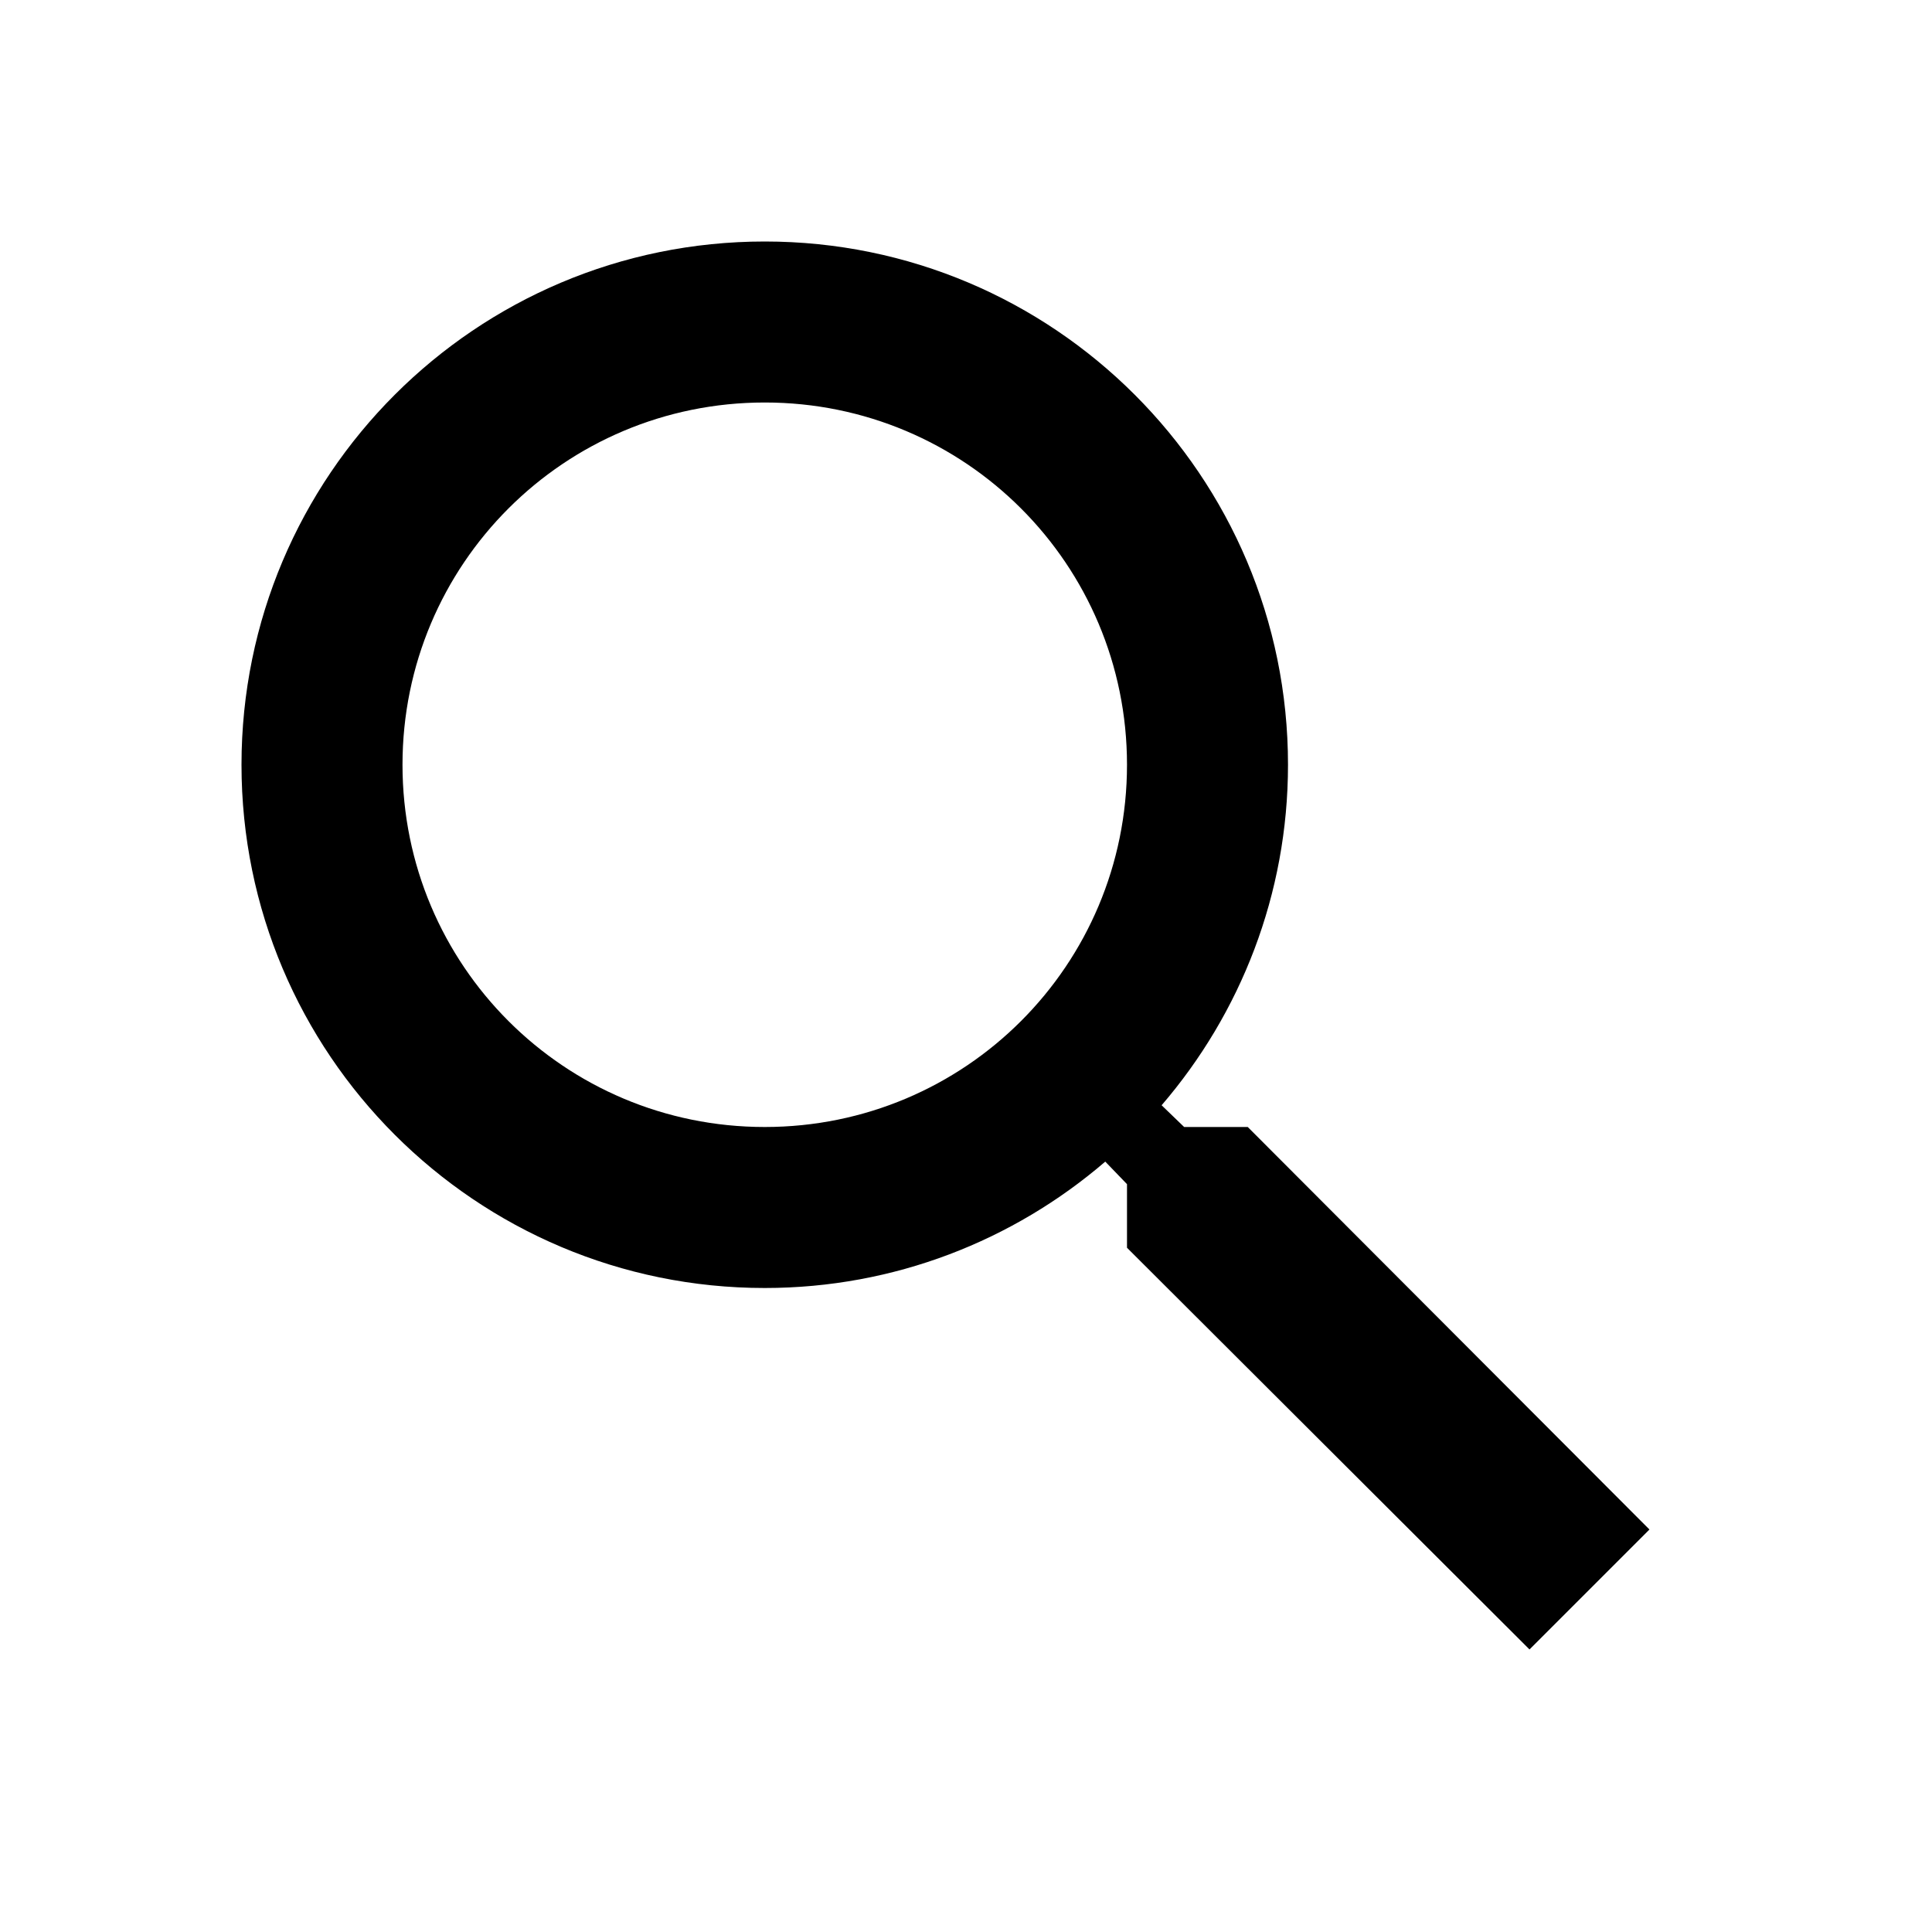
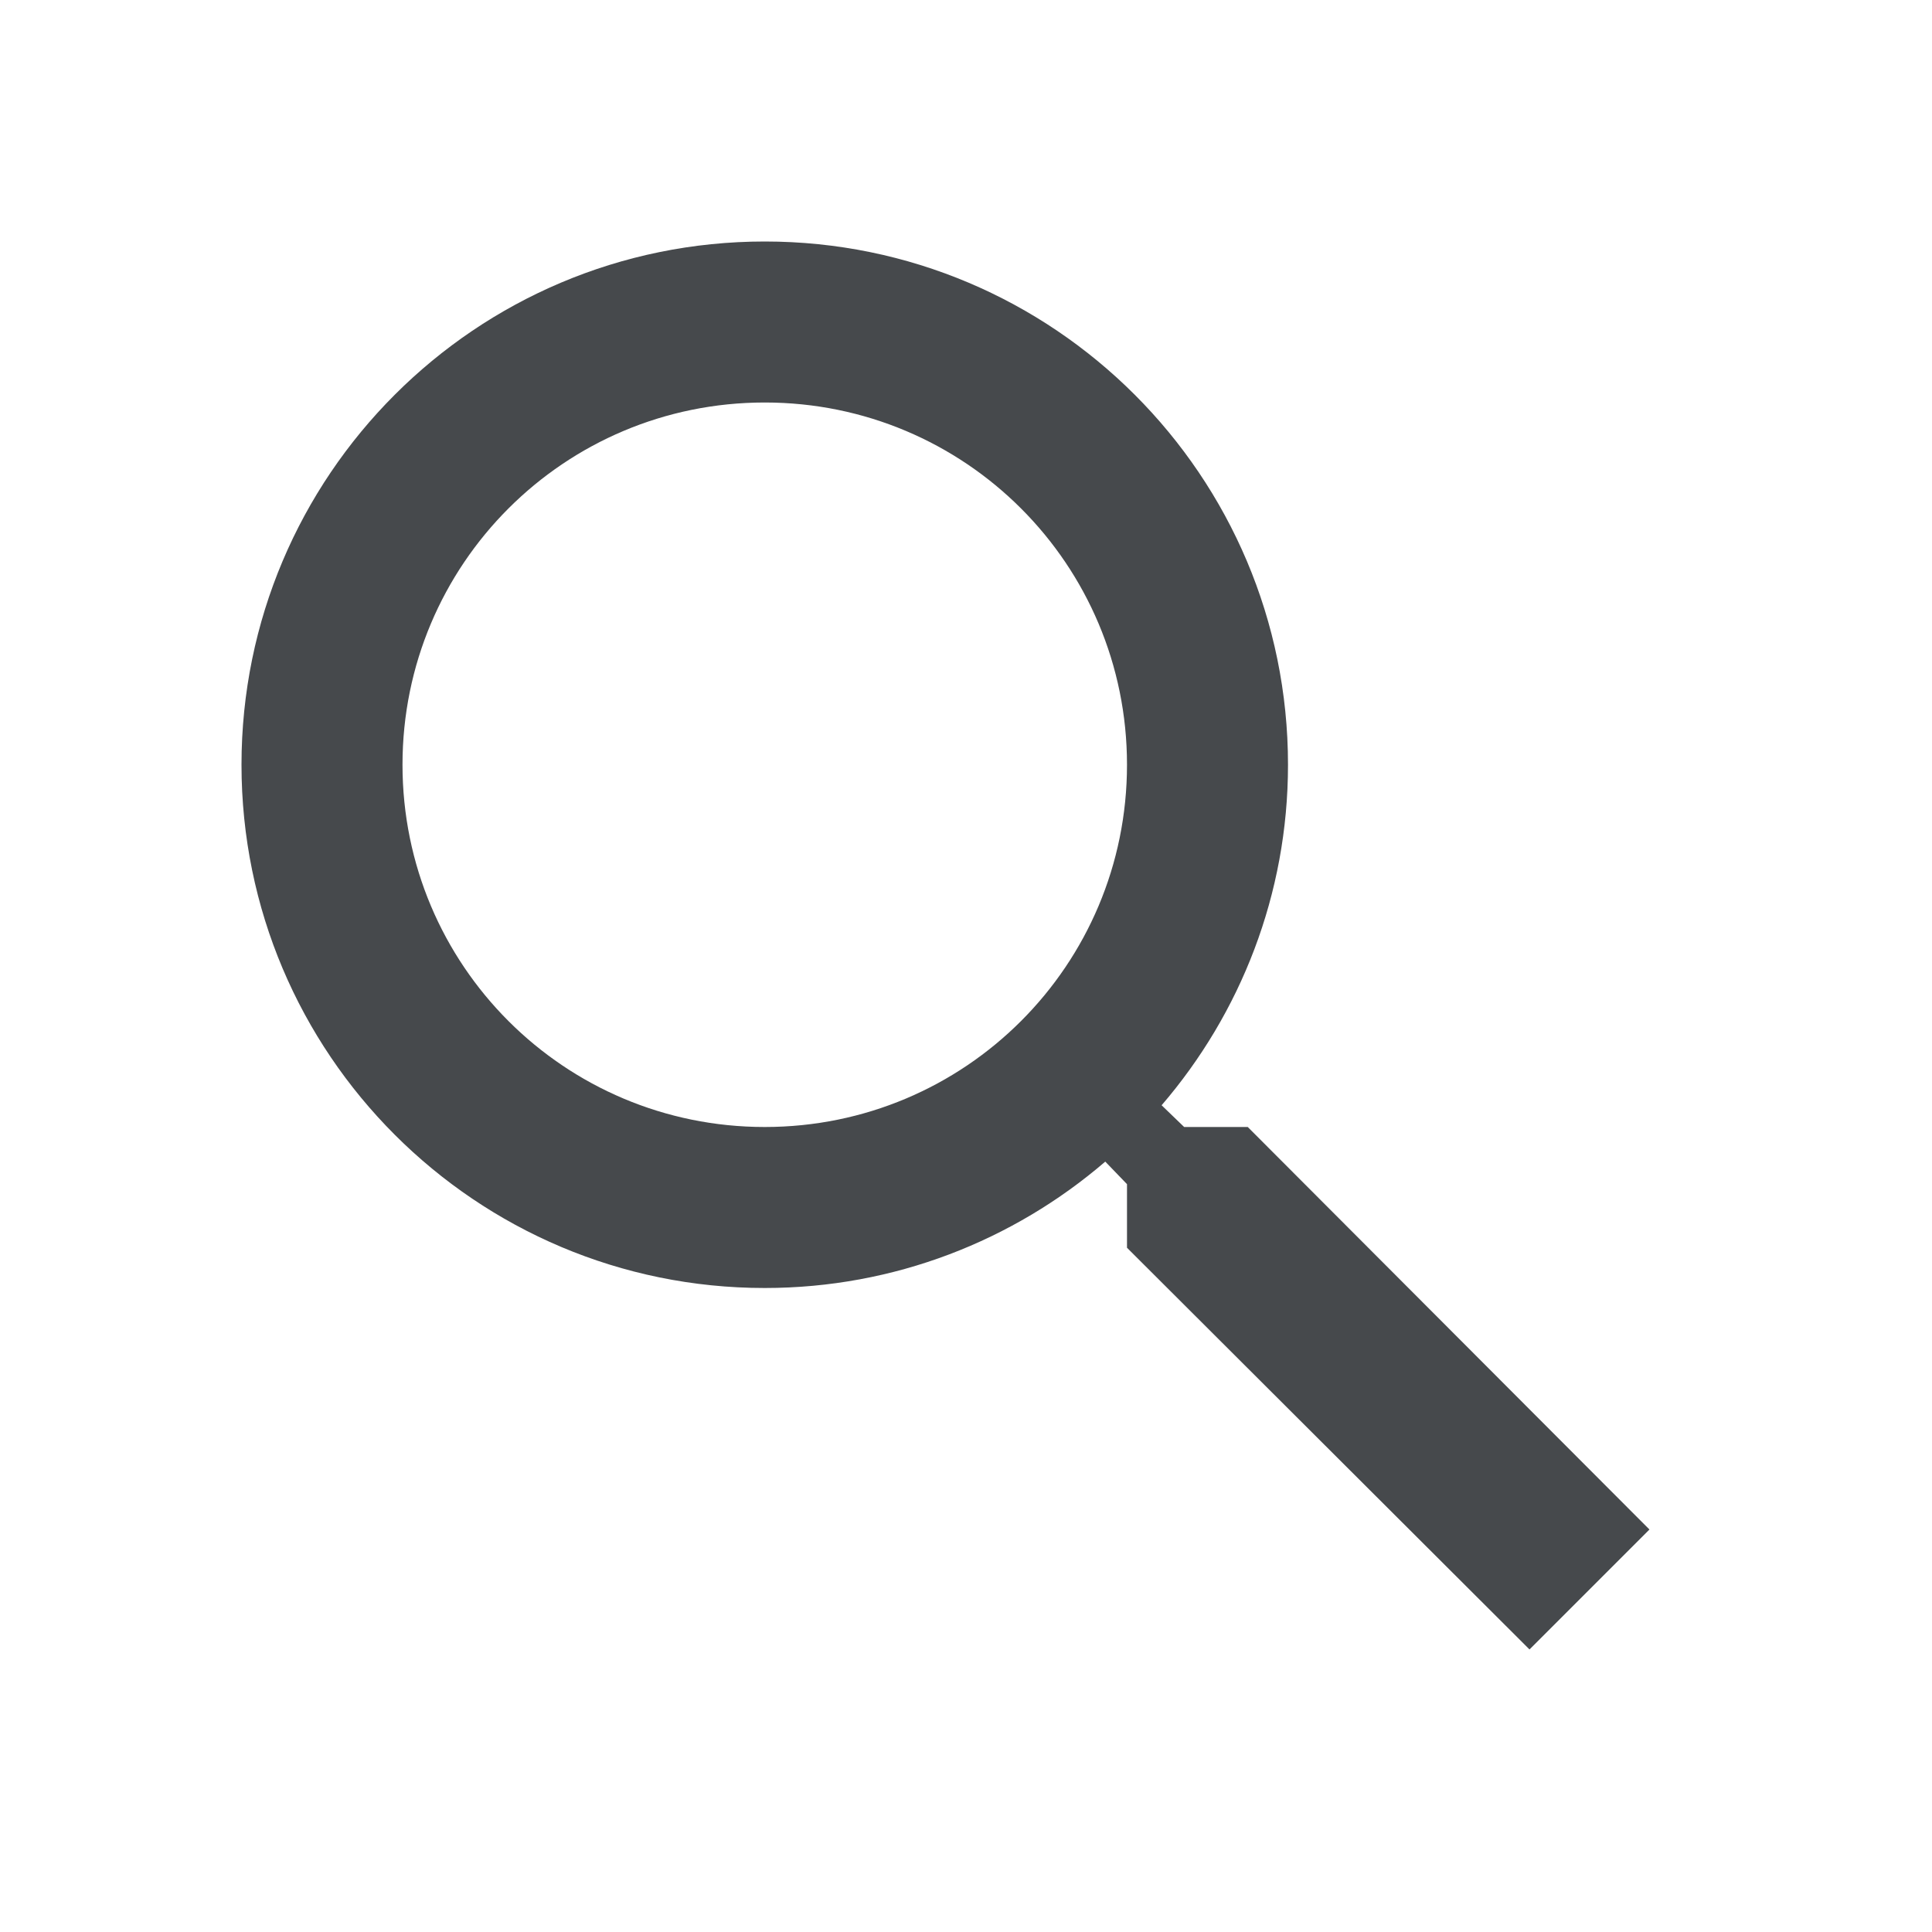
- <svg xmlns="http://www.w3.org/2000/svg" height="24px" viewBox="0 0 24 24" width="24px" fill="#000000">
+ <svg xmlns="http://www.w3.org/2000/svg" height="24px" viewBox="0 0 24 24" width="24px" fill="#46494c">
  <path d="M0 0h24v24H0z" fill="none" />
  <path d="M15.5 14h-.79l-.28-.27C15.41 12.59 16 11.11 16 9.5 16 5.91 13.09 3 9.5 3S3 5.91 3 9.5 5.91 16 9.5 16c1.61 0 3.09-.59 4.23-1.57l.27.28v.79l5 4.99L20.49 19l-4.99-5zm-6 0C7.01 14 5 11.99 5 9.5S7.01 5 9.5 5 14 7.01 14 9.5 11.99 14 9.5 14z" />
</svg>
